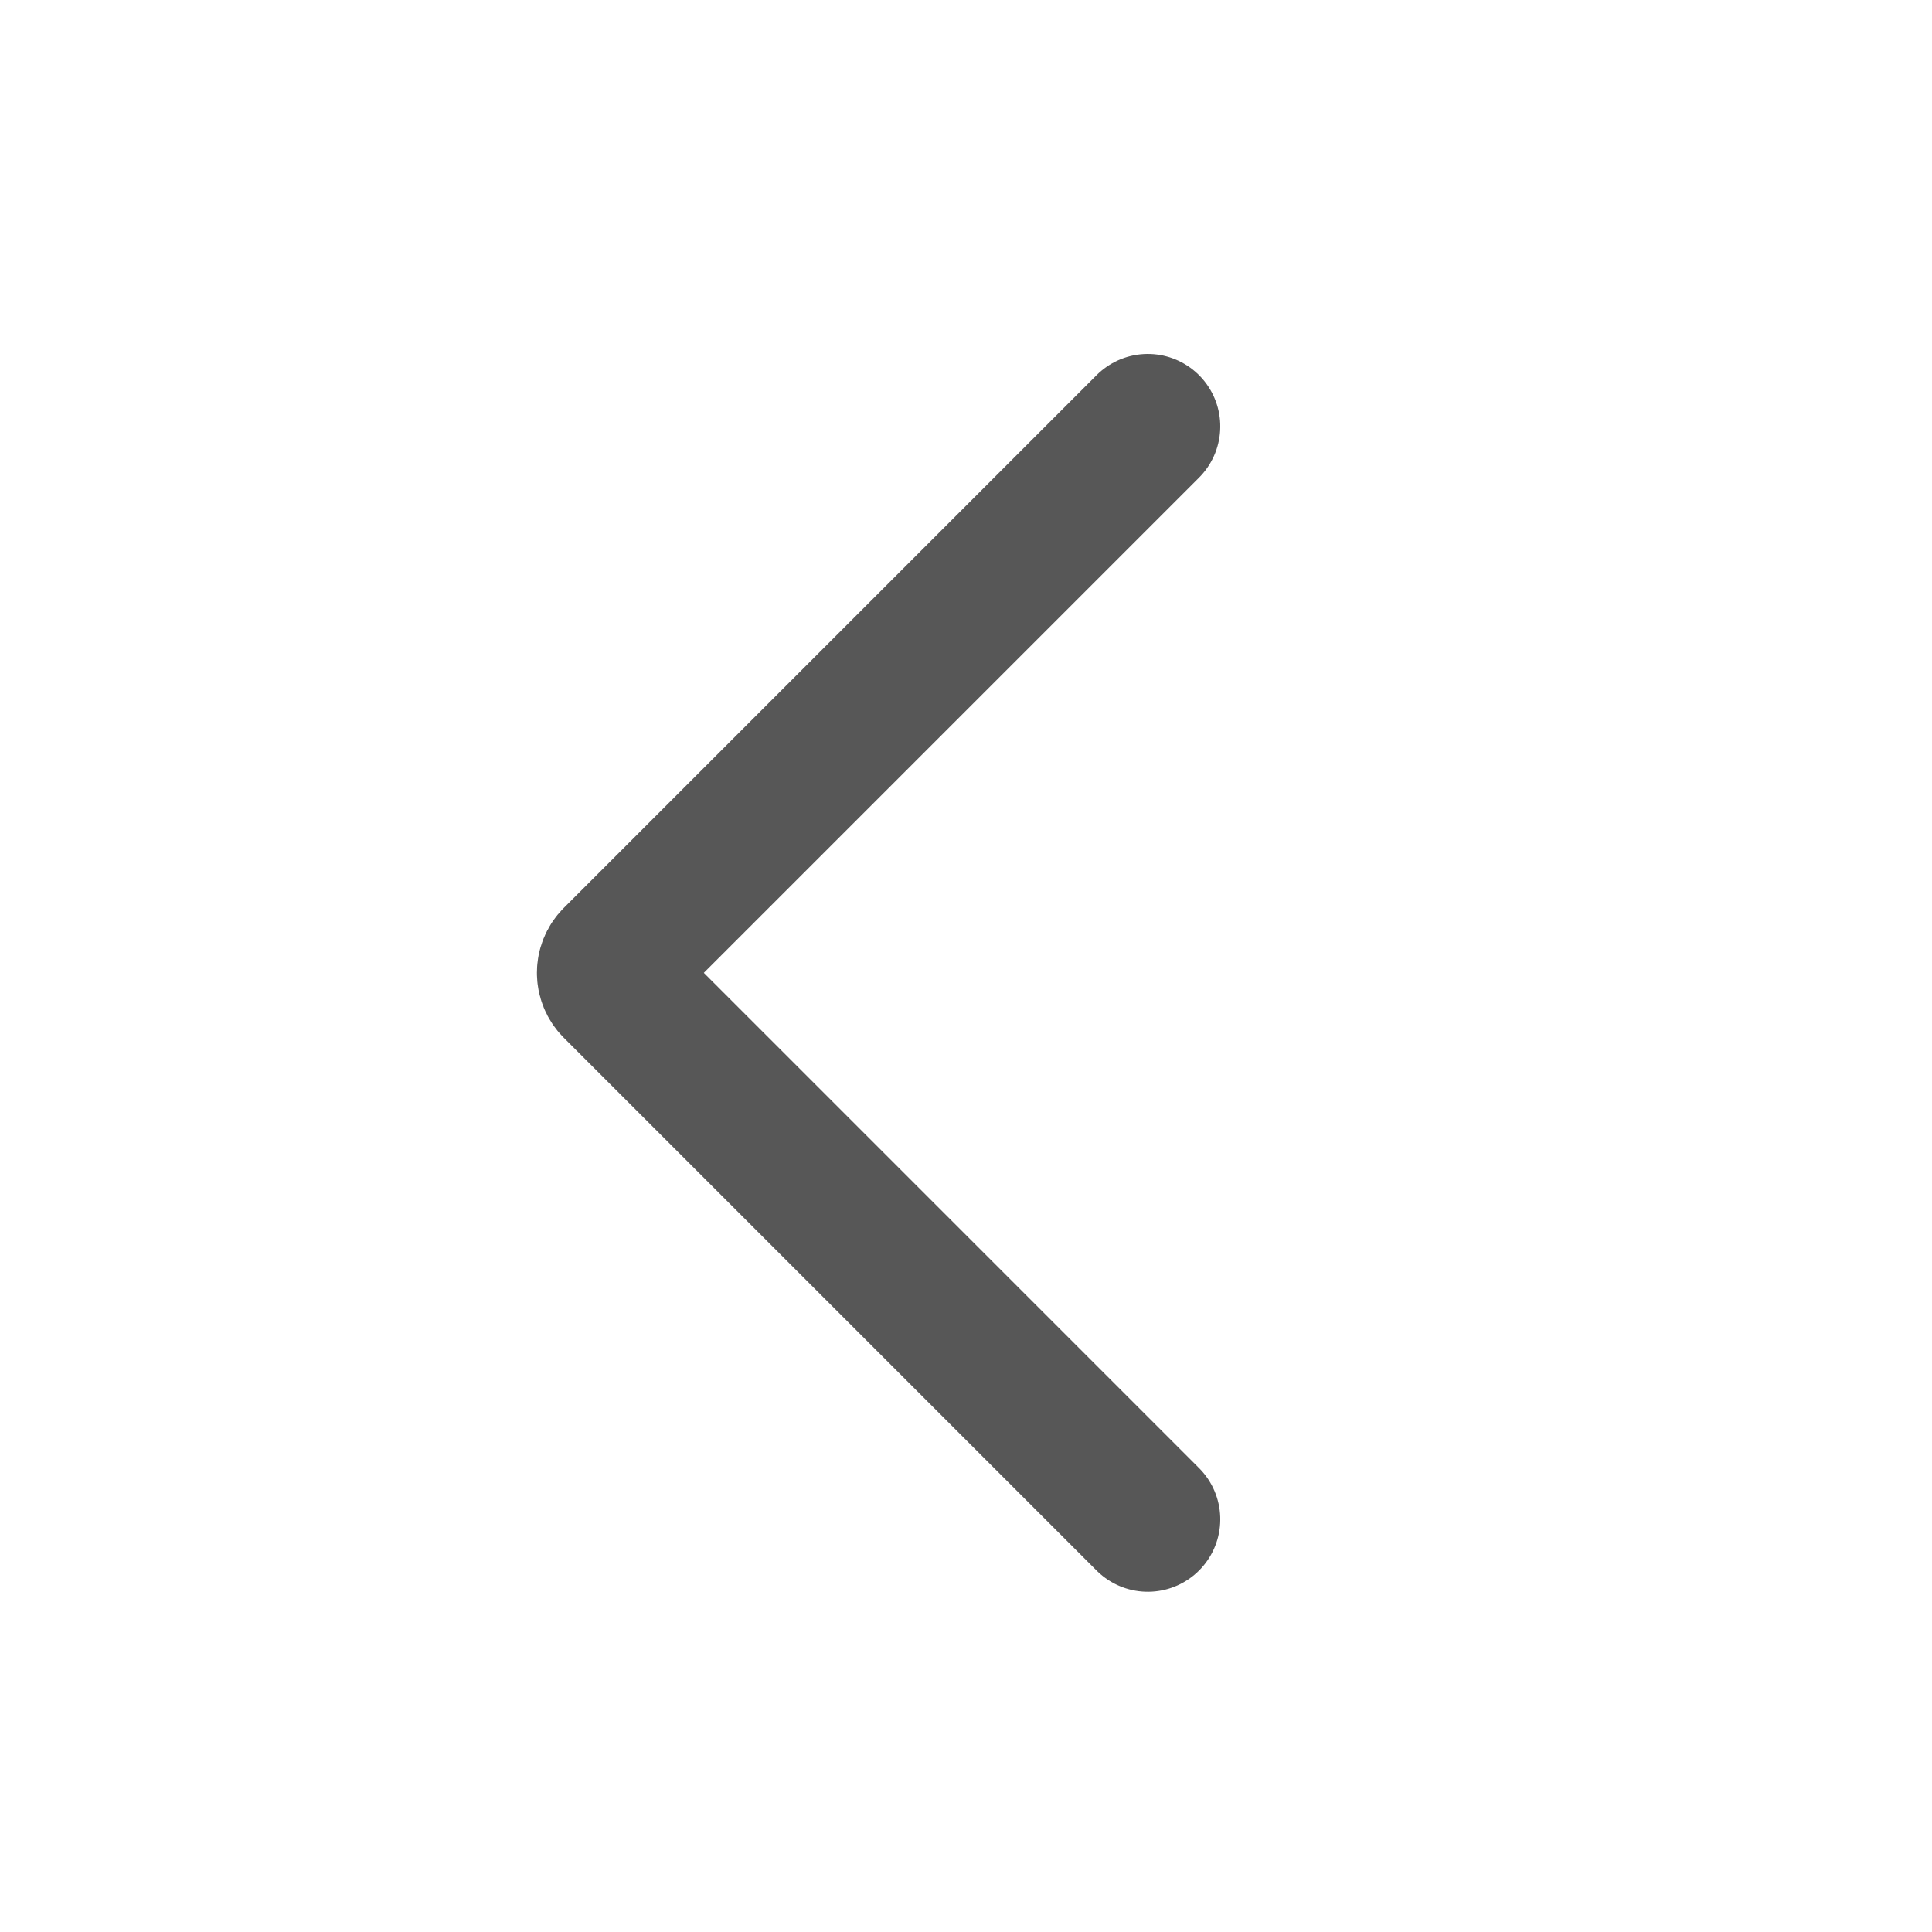
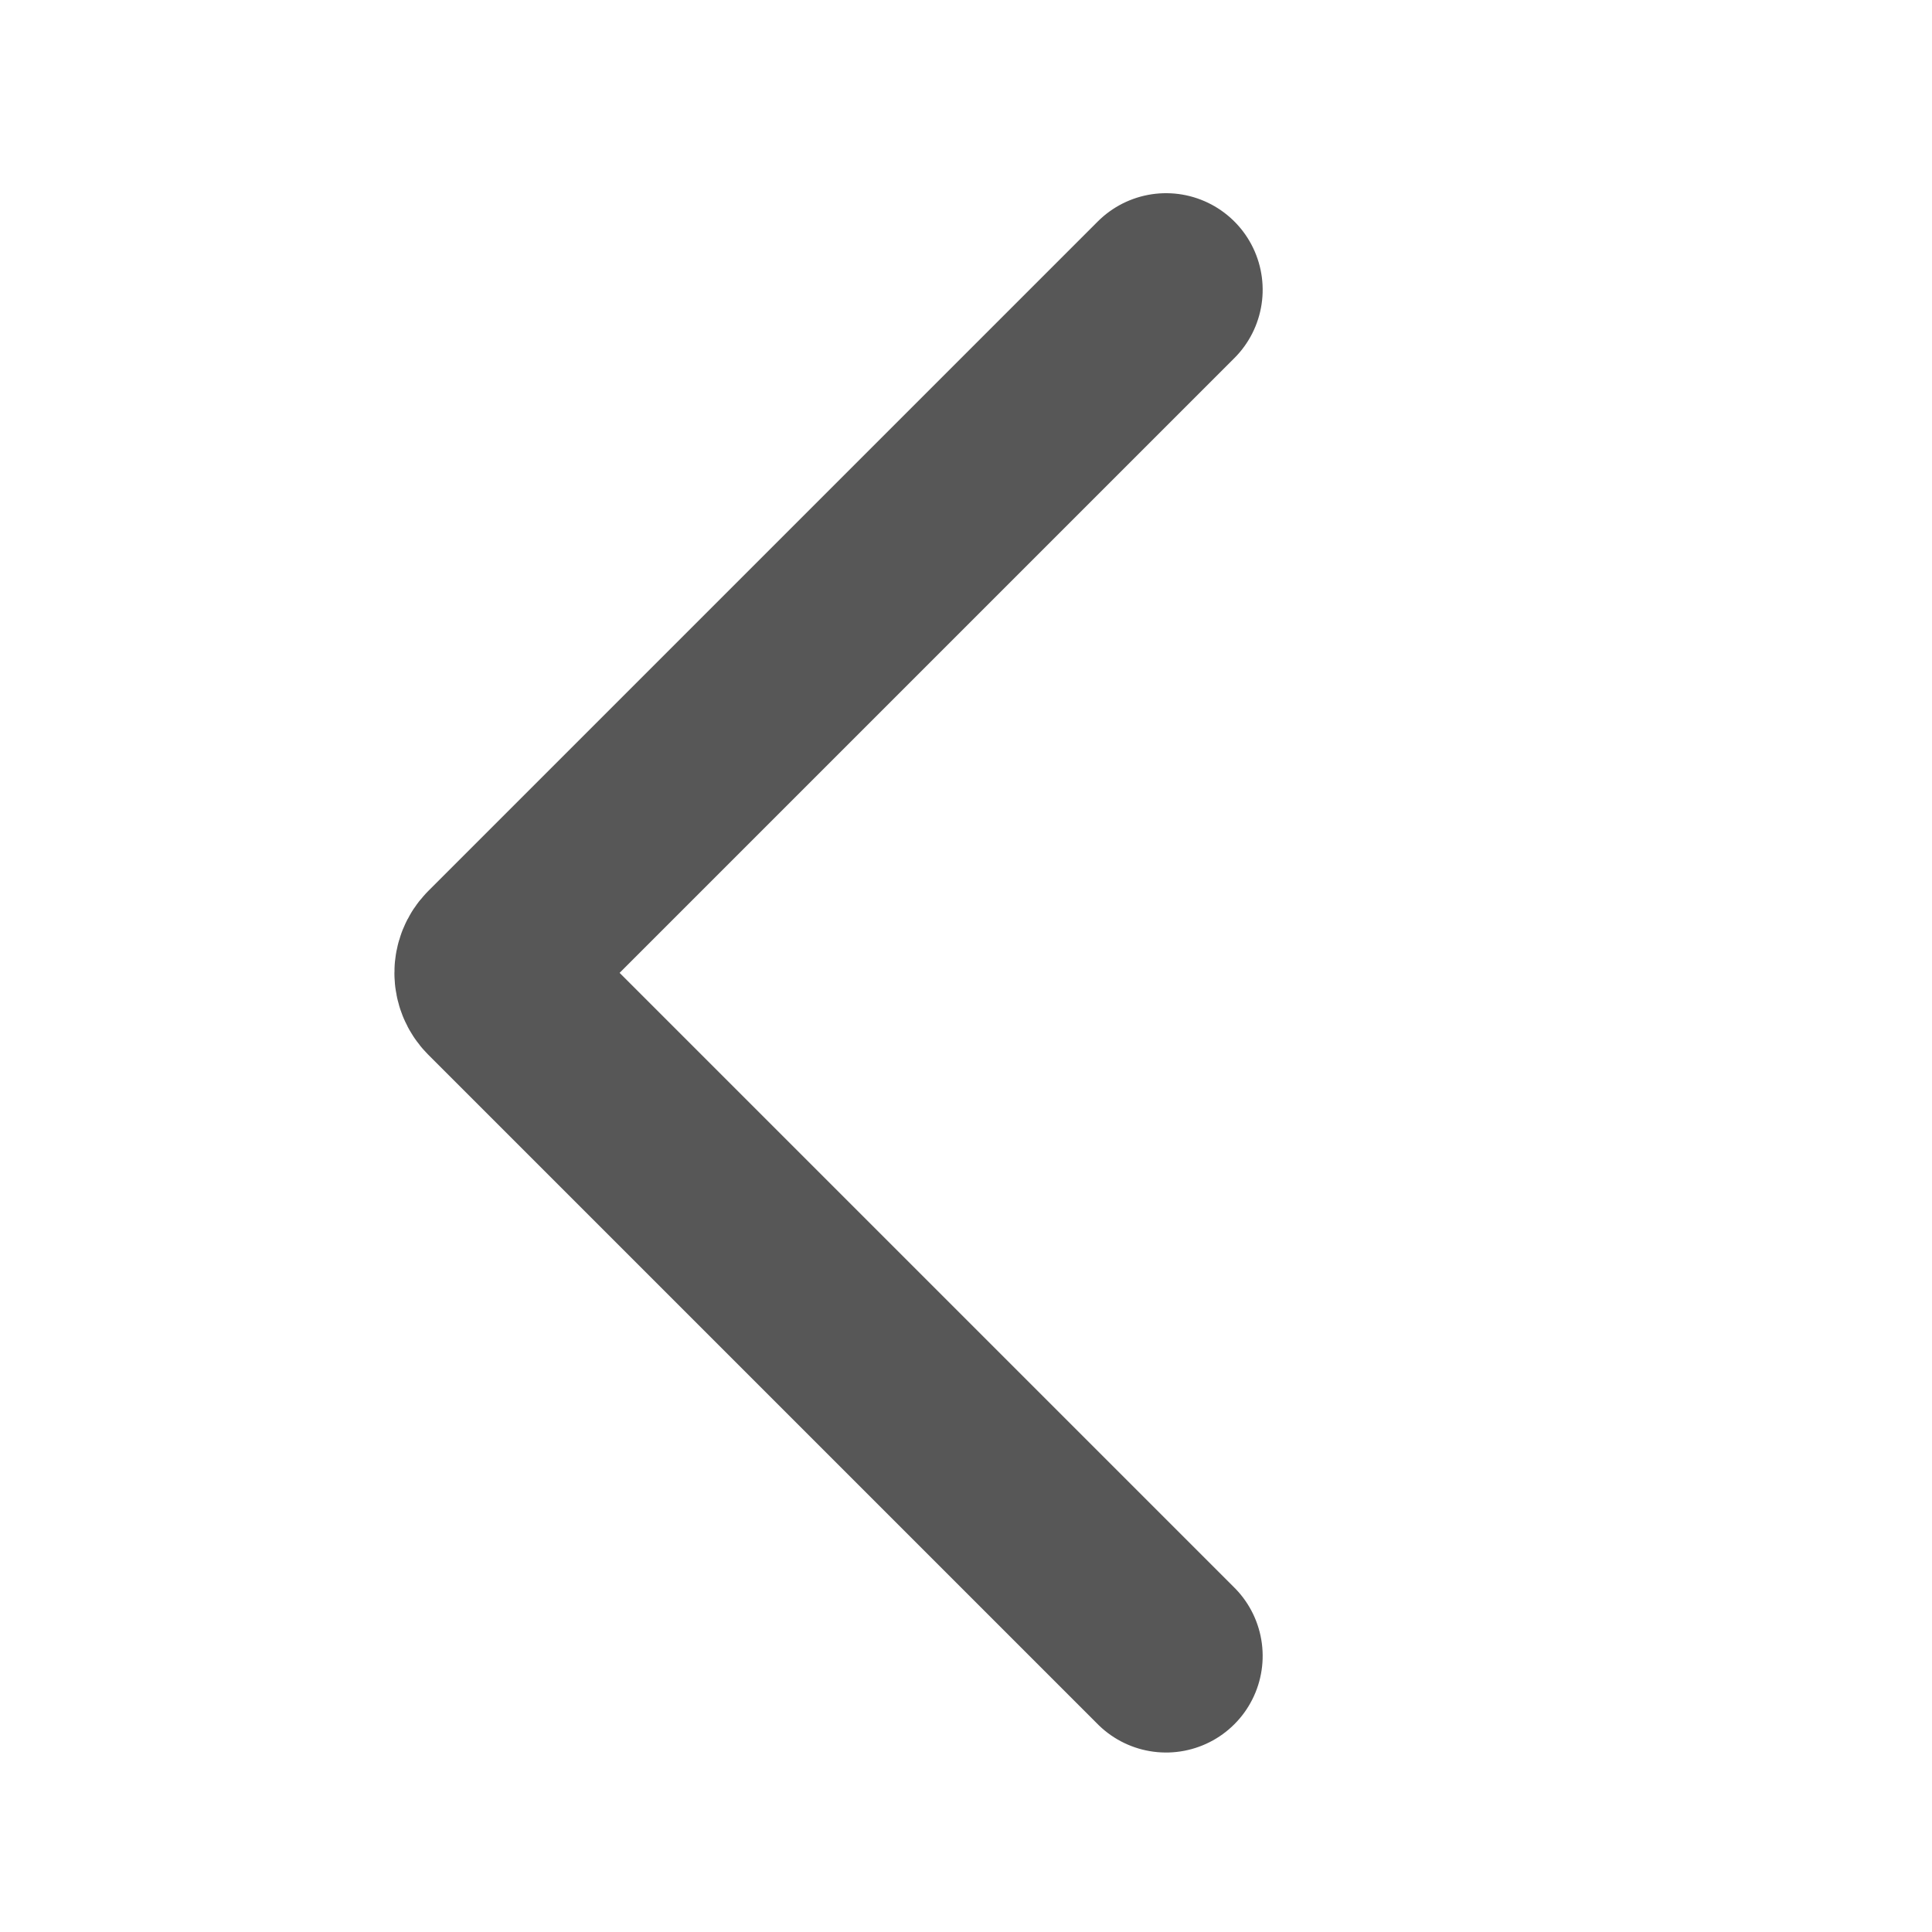
<svg xmlns="http://www.w3.org/2000/svg" width="20px" height="20px" viewBox="0 0 20 20" version="1.1">
  <g id="控件" stroke="none" stroke-width="1" fill="none" fill-rule="evenodd" stroke-linecap="round">
-     <g id="icon/左右滑动/禁用" stroke="#575757" stroke-width="1.5">
-       <path d="M7.882,6.071 L7.882,13.871 C7.882,13.982 7.972,14.071 8.082,14.071 L15.882,14.071 L15.882,14.071" id="路径-4" transform="translate(11.88221, 10.07107) rotate(-315) translate(-11.88221, -10.07107) " />
+     <g id="icon/左右滑动/左" stroke="#575757" stroke-width="2">
+       <path d="M7.071,5.071 L7.071,14.871 C7.071,14.982 7.161,15.071 7.271,15.071 L17.071,15.071 L17.071,15.071" id="路径-4" transform="translate(12.07107, 10.07107) rotate(-315) translate(-12.07107, -10.07107) " />
    </g>
  </g>
</svg>
